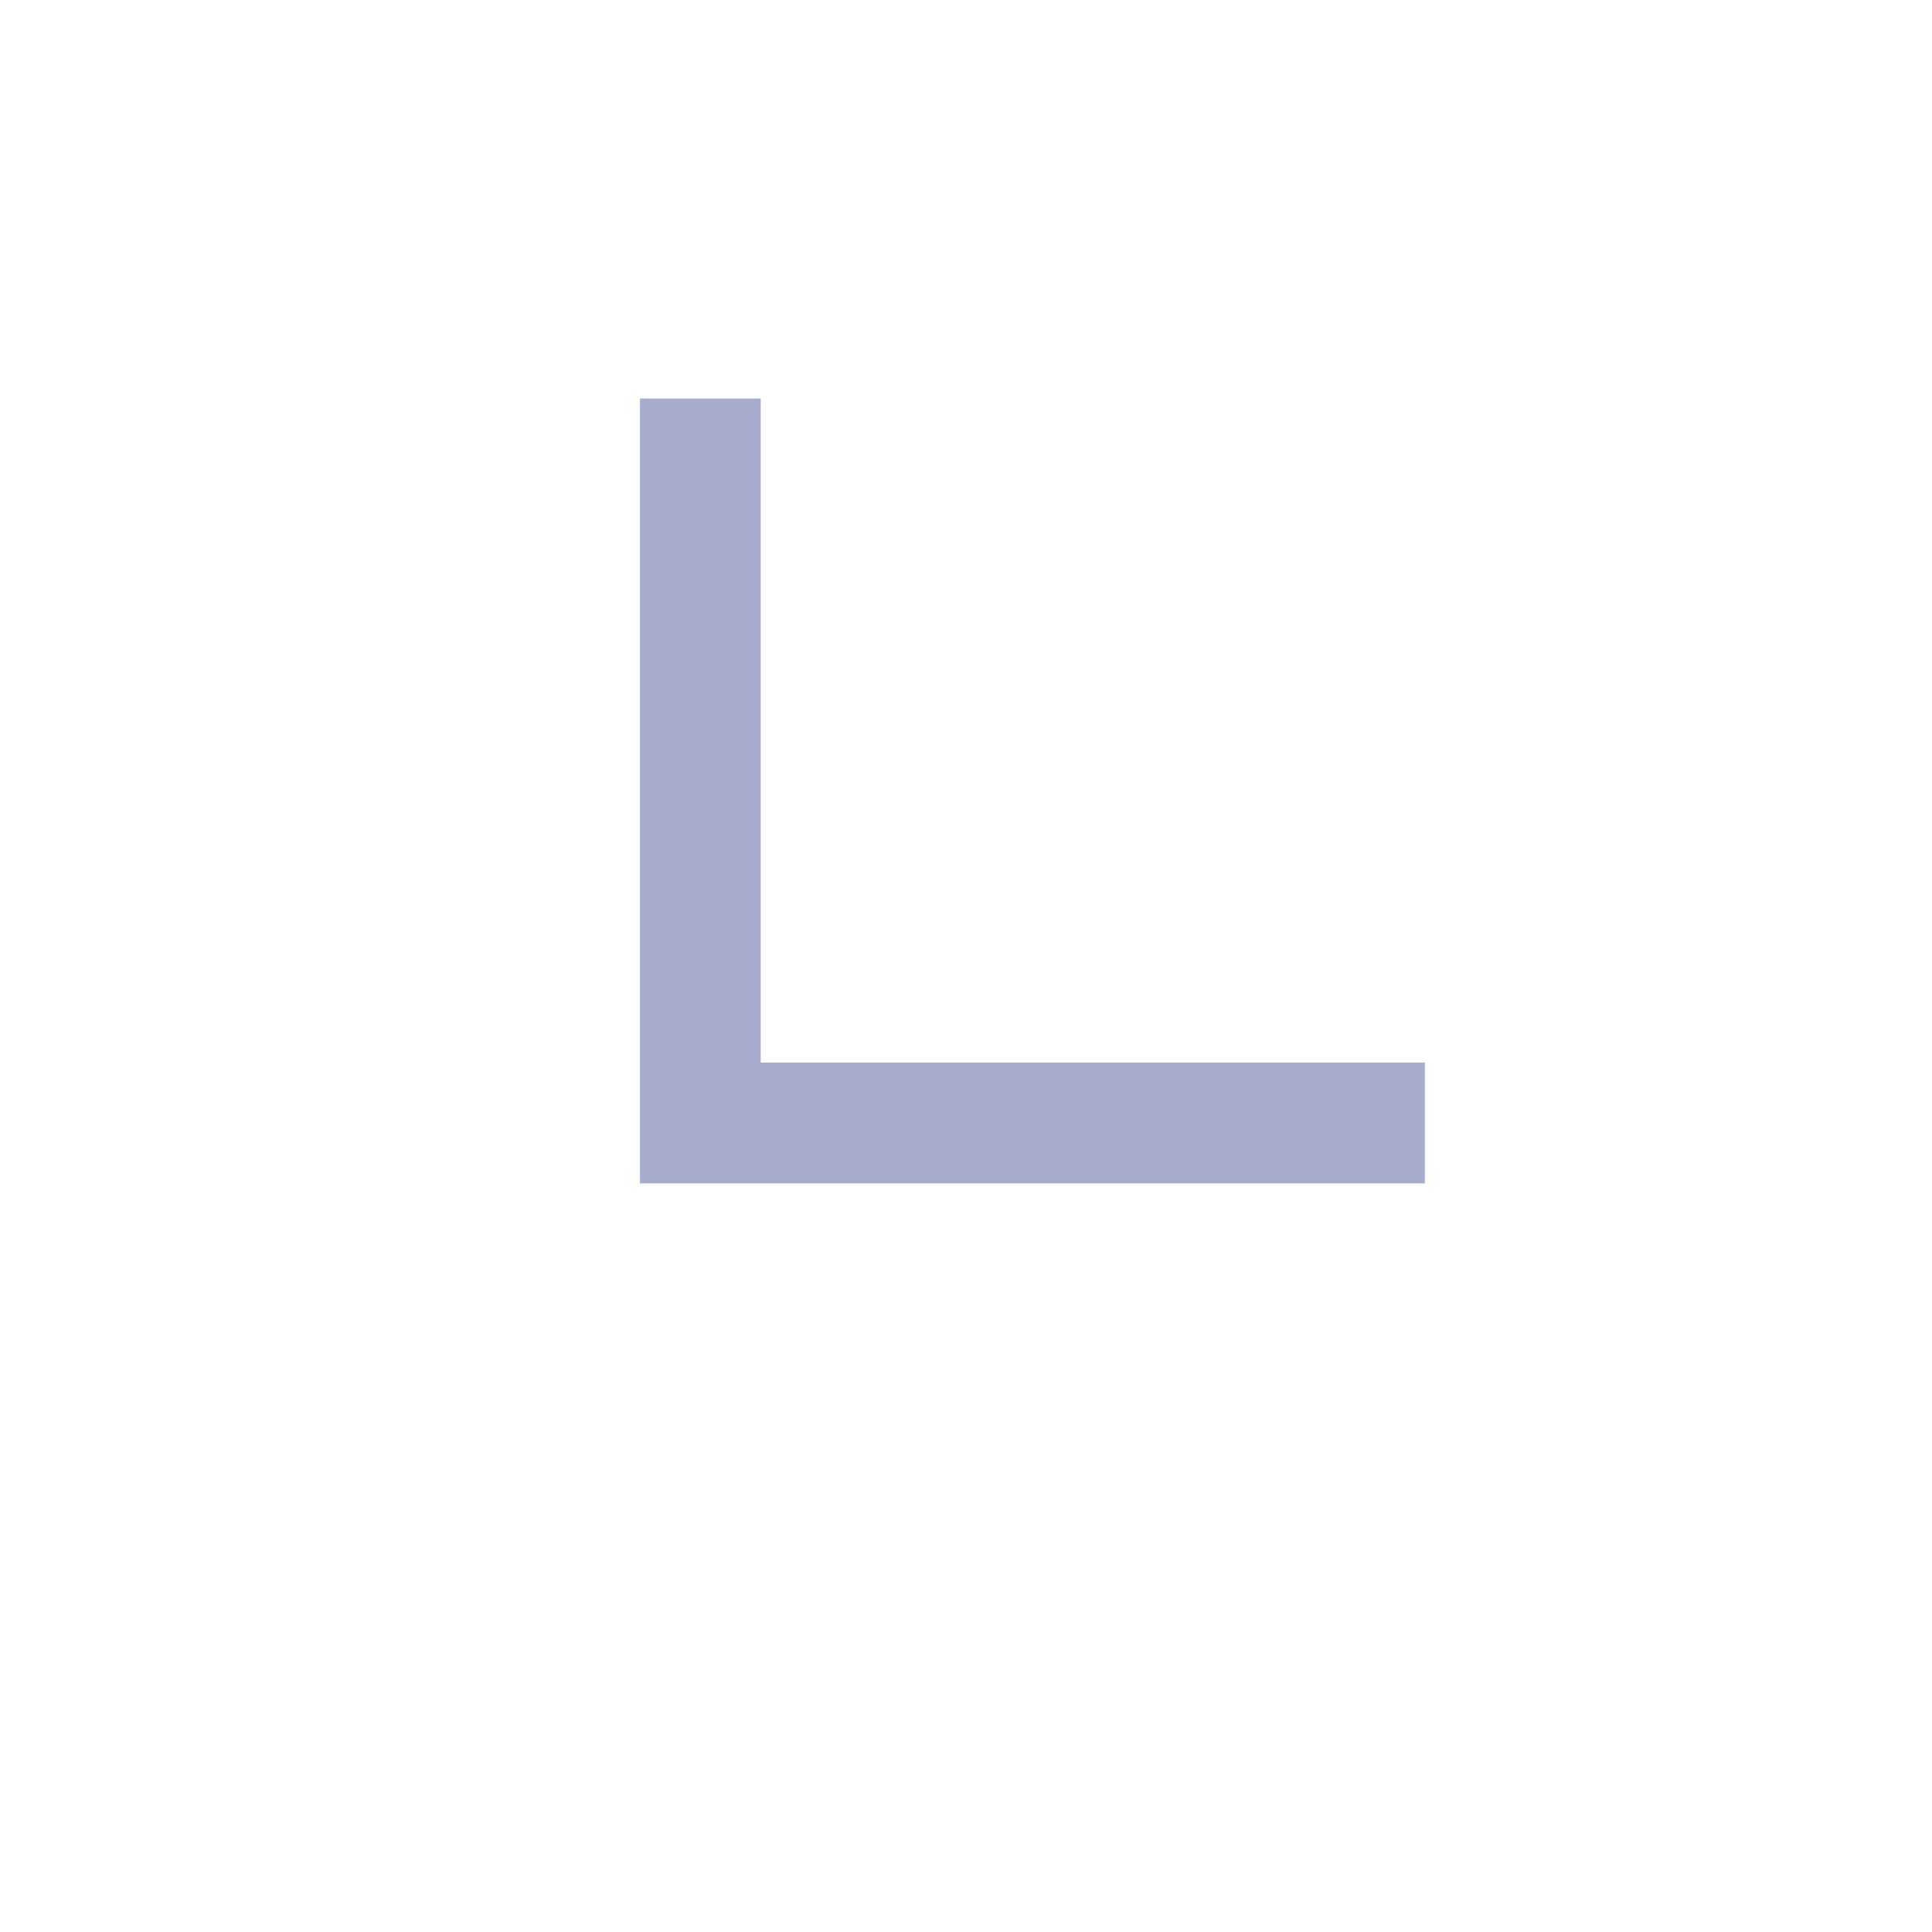
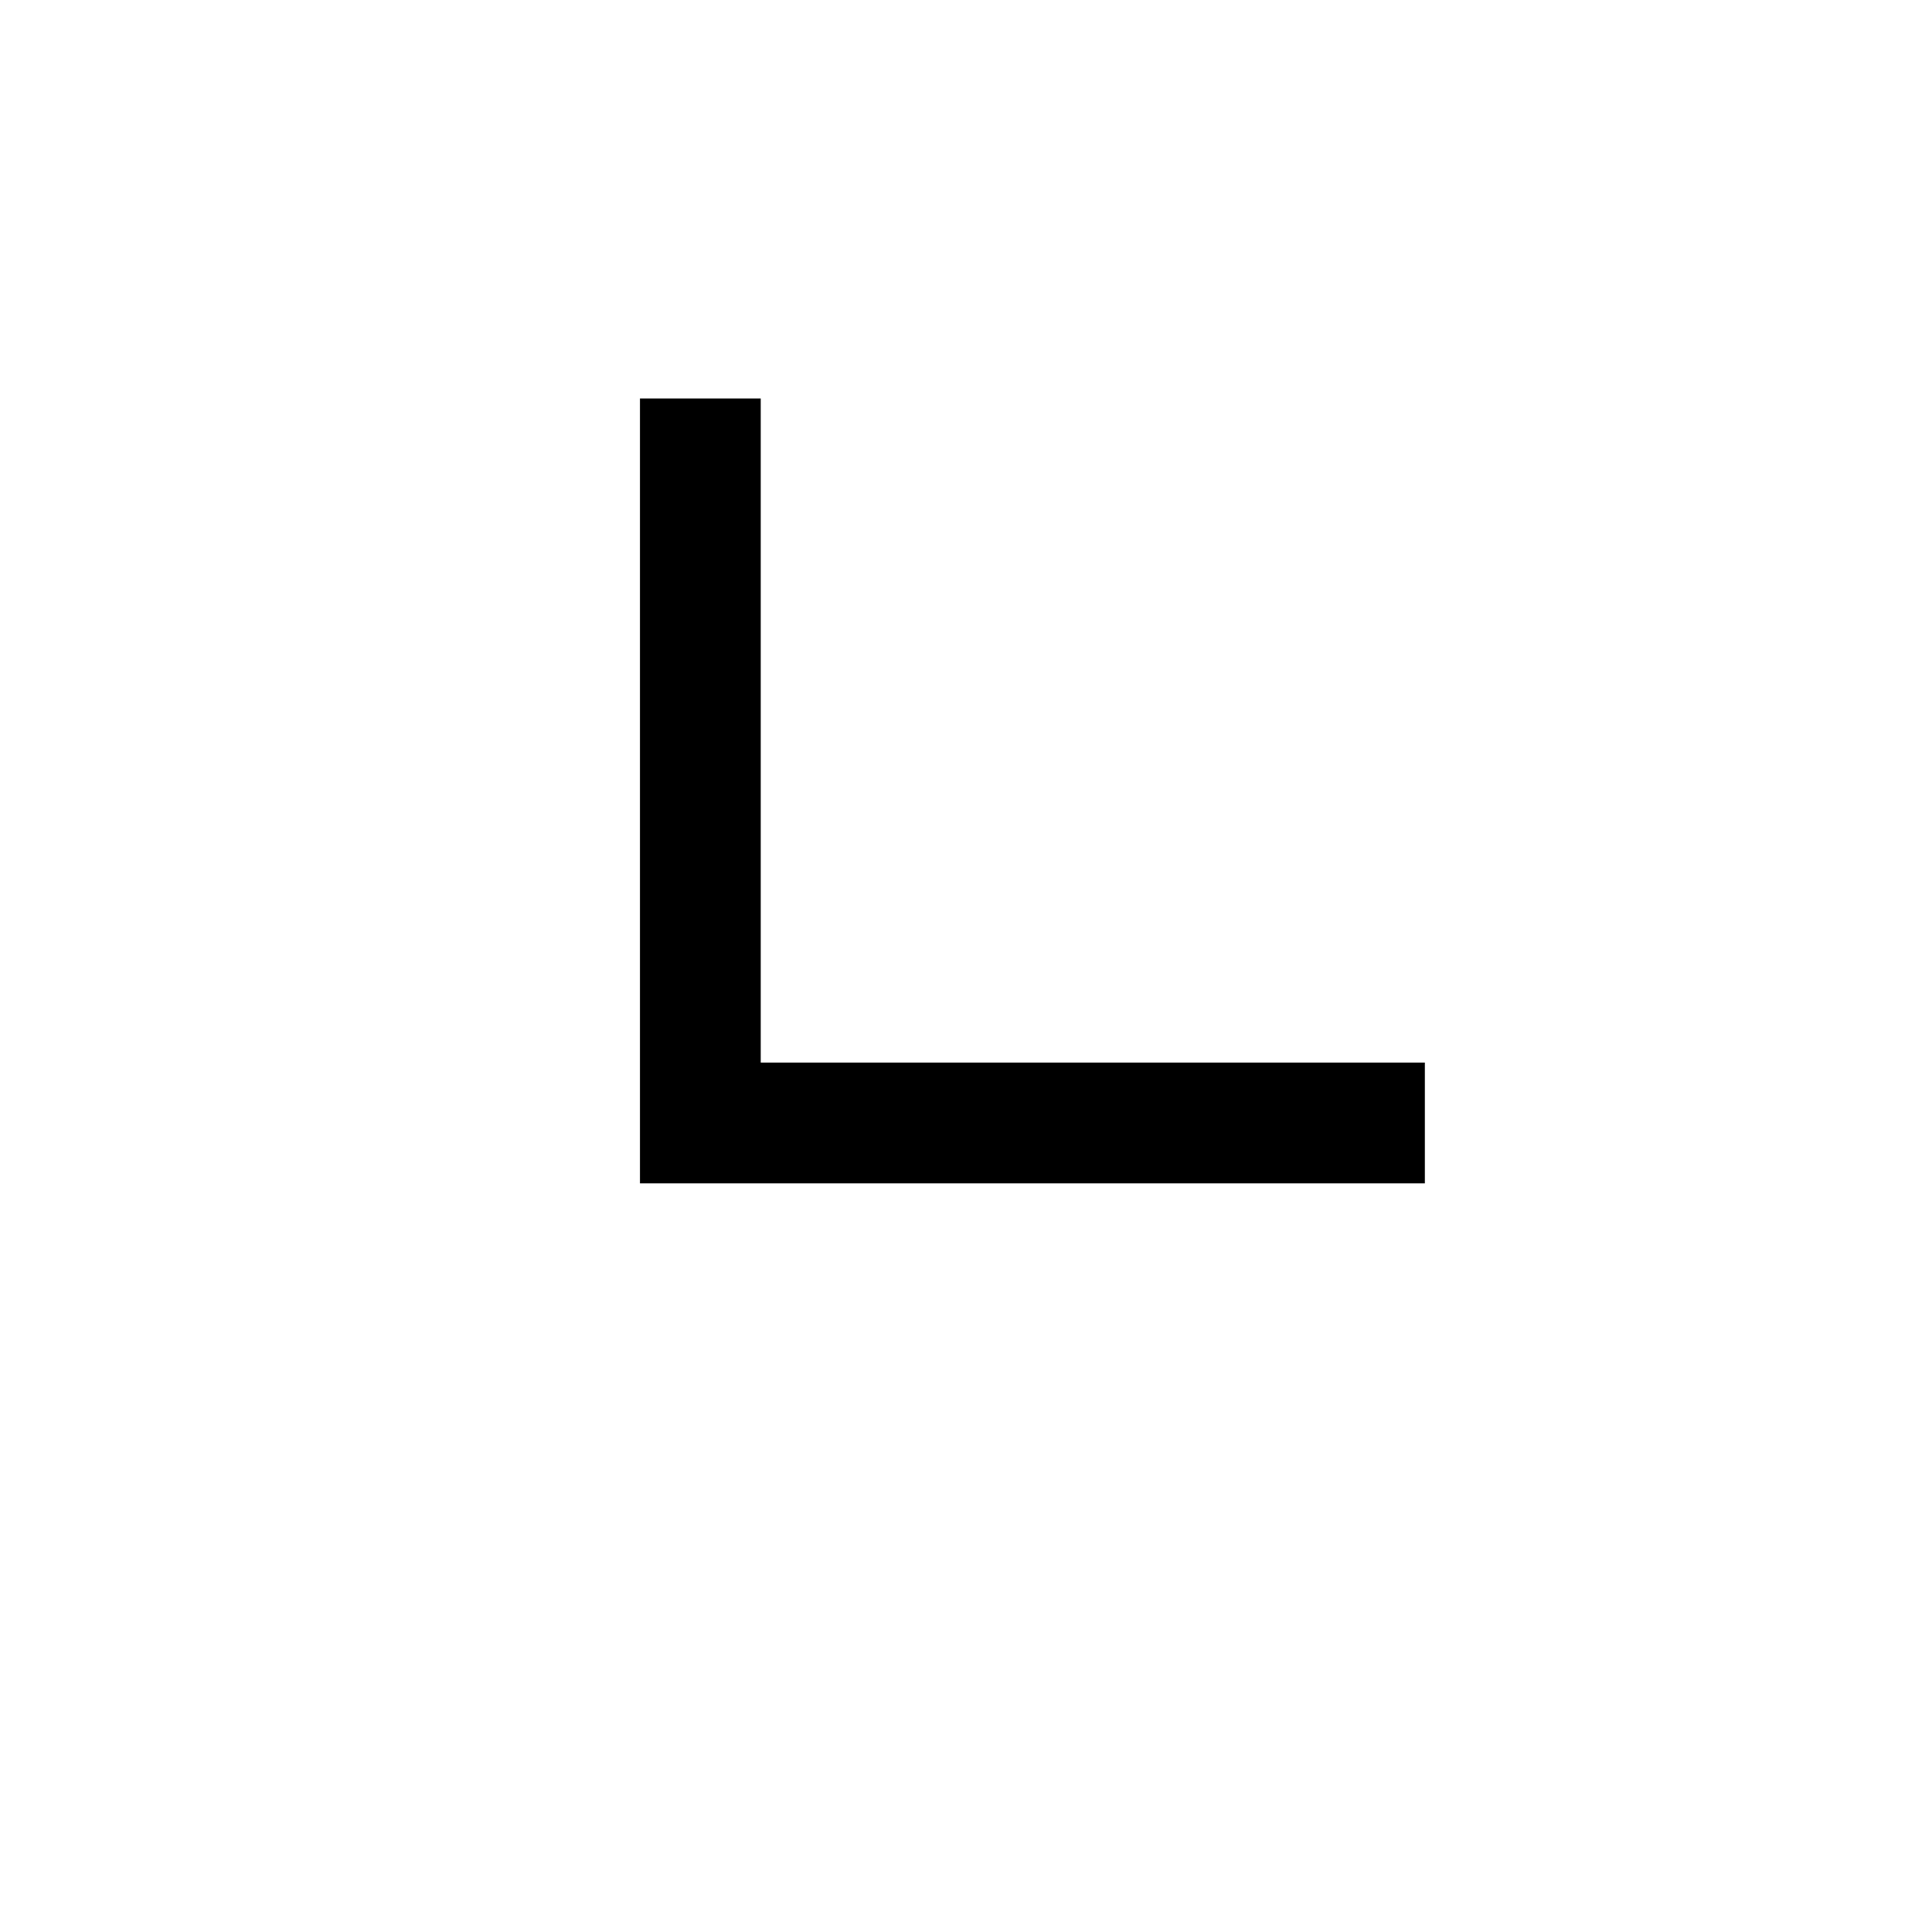
<svg xmlns="http://www.w3.org/2000/svg" version="1.1" id="ic_tree_no-child" x="0px" y="0px" viewBox="0 0 16 16" style="enable-background:new 0 0 16 16;" xml:space="preserve">
  <style type="text/css">
	.st0{fill:none;}
- 	.st1{fill:#A5ACCE;}
</style>
-   <rect id="rectangle" class="st0" width="16" height="16" />
+   <rect id="rectangle" y="0" class="st0" width="16" height="16" />
  <g id="패스_440">
-     <polygon class="st1" points="11.8,9.8 5.3,9.8 5.3,3.3 6.3,3.3 6.3,8.8 11.8,8.8  " />
+     <polygon points="11.8,9.8 5.3,9.8 5.3,3.3 6.3,3.3 6.3,8.8 11.8,8.8  " />
  </g>
</svg>
